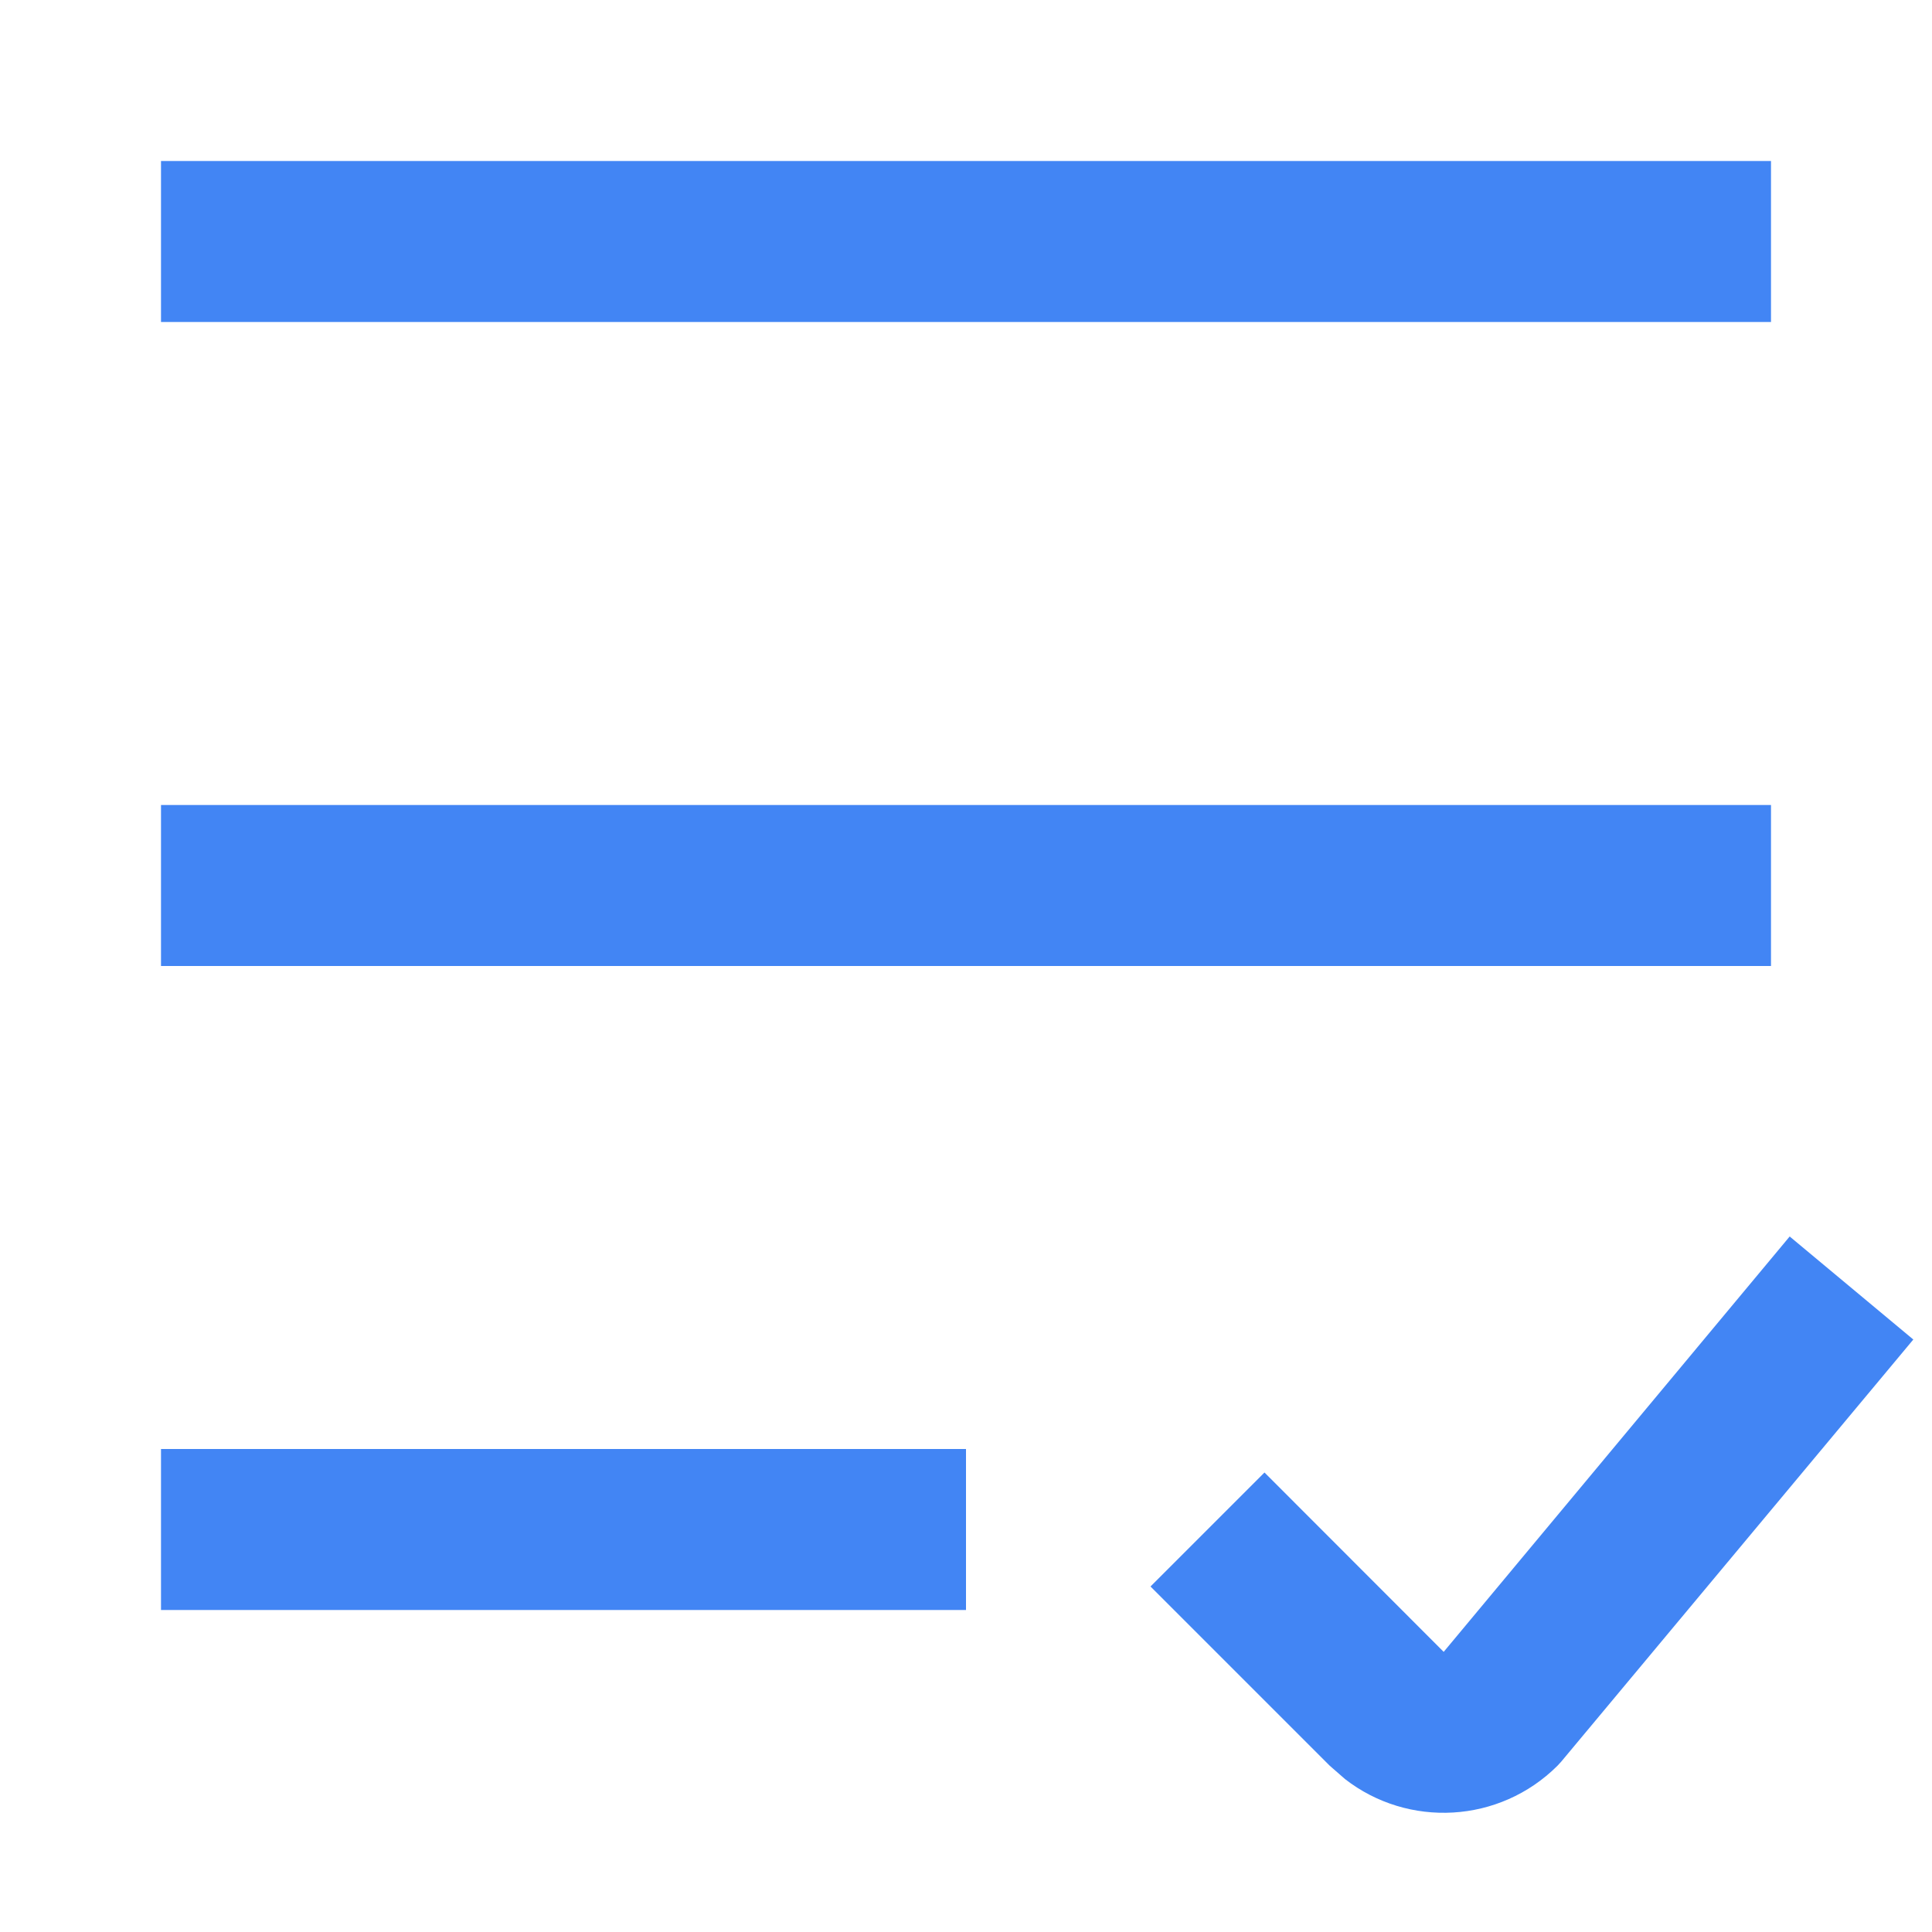
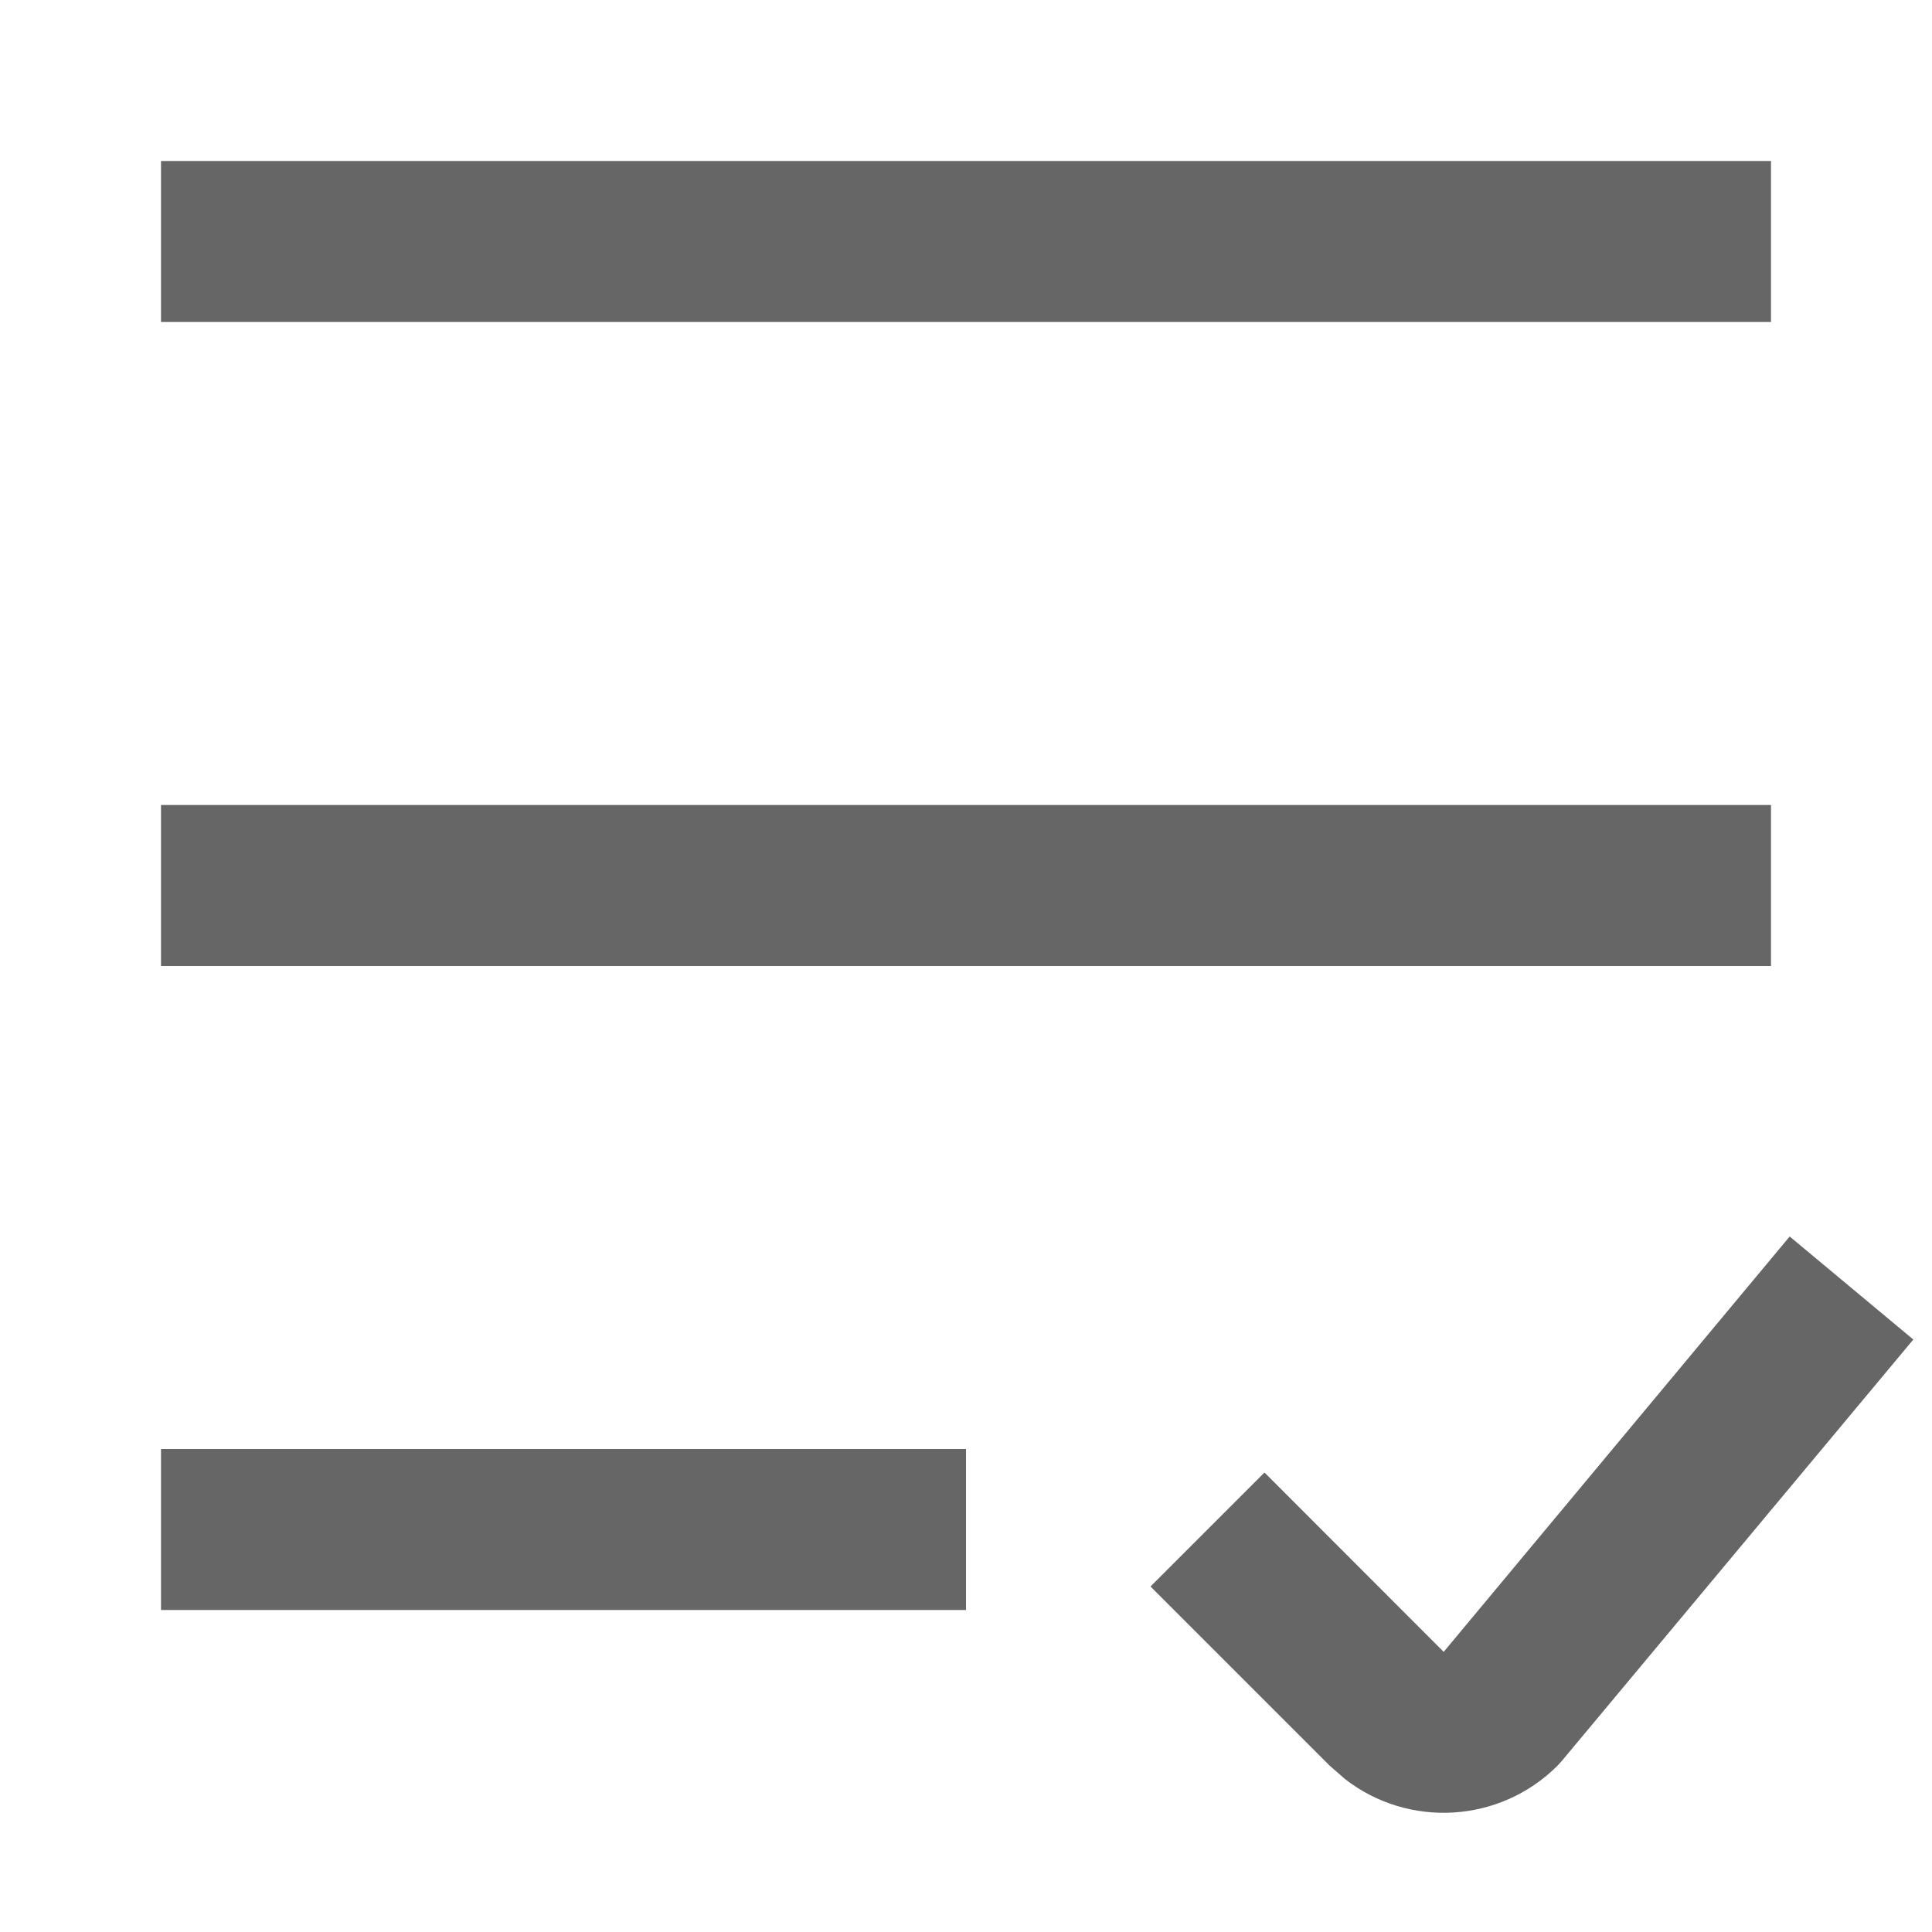
<svg xmlns="http://www.w3.org/2000/svg" width="12" height="12" viewBox="0 0 12 12" fill="none">
-   <path d="M11.884 8.32L9.697 10.942C9.691 10.948 9.684 10.956 9.674 10.967C9.313 11.327 8.746 11.355 8.354 11.05L8.259 10.967L7.146 9.854L7.854 9.146L8.967 10.26L11.116 7.68L11.884 8.32ZM6 10H1V9H6V10ZM11 6H1V5H11V6ZM11 2H1V1H11V2Z" fill="#4285F4" />
+   <path d="M11.884 8.32L9.697 10.942C9.691 10.948 9.684 10.956 9.674 10.967C9.313 11.327 8.746 11.355 8.354 11.05L8.259 10.967L7.146 9.854L7.854 9.146L8.967 10.26L11.116 7.68L11.884 8.32ZM6 10H1V9H6V10ZM11 6H1V5H11V6ZM11 2H1V1H11V2Z" fill="#666666" />
</svg>
